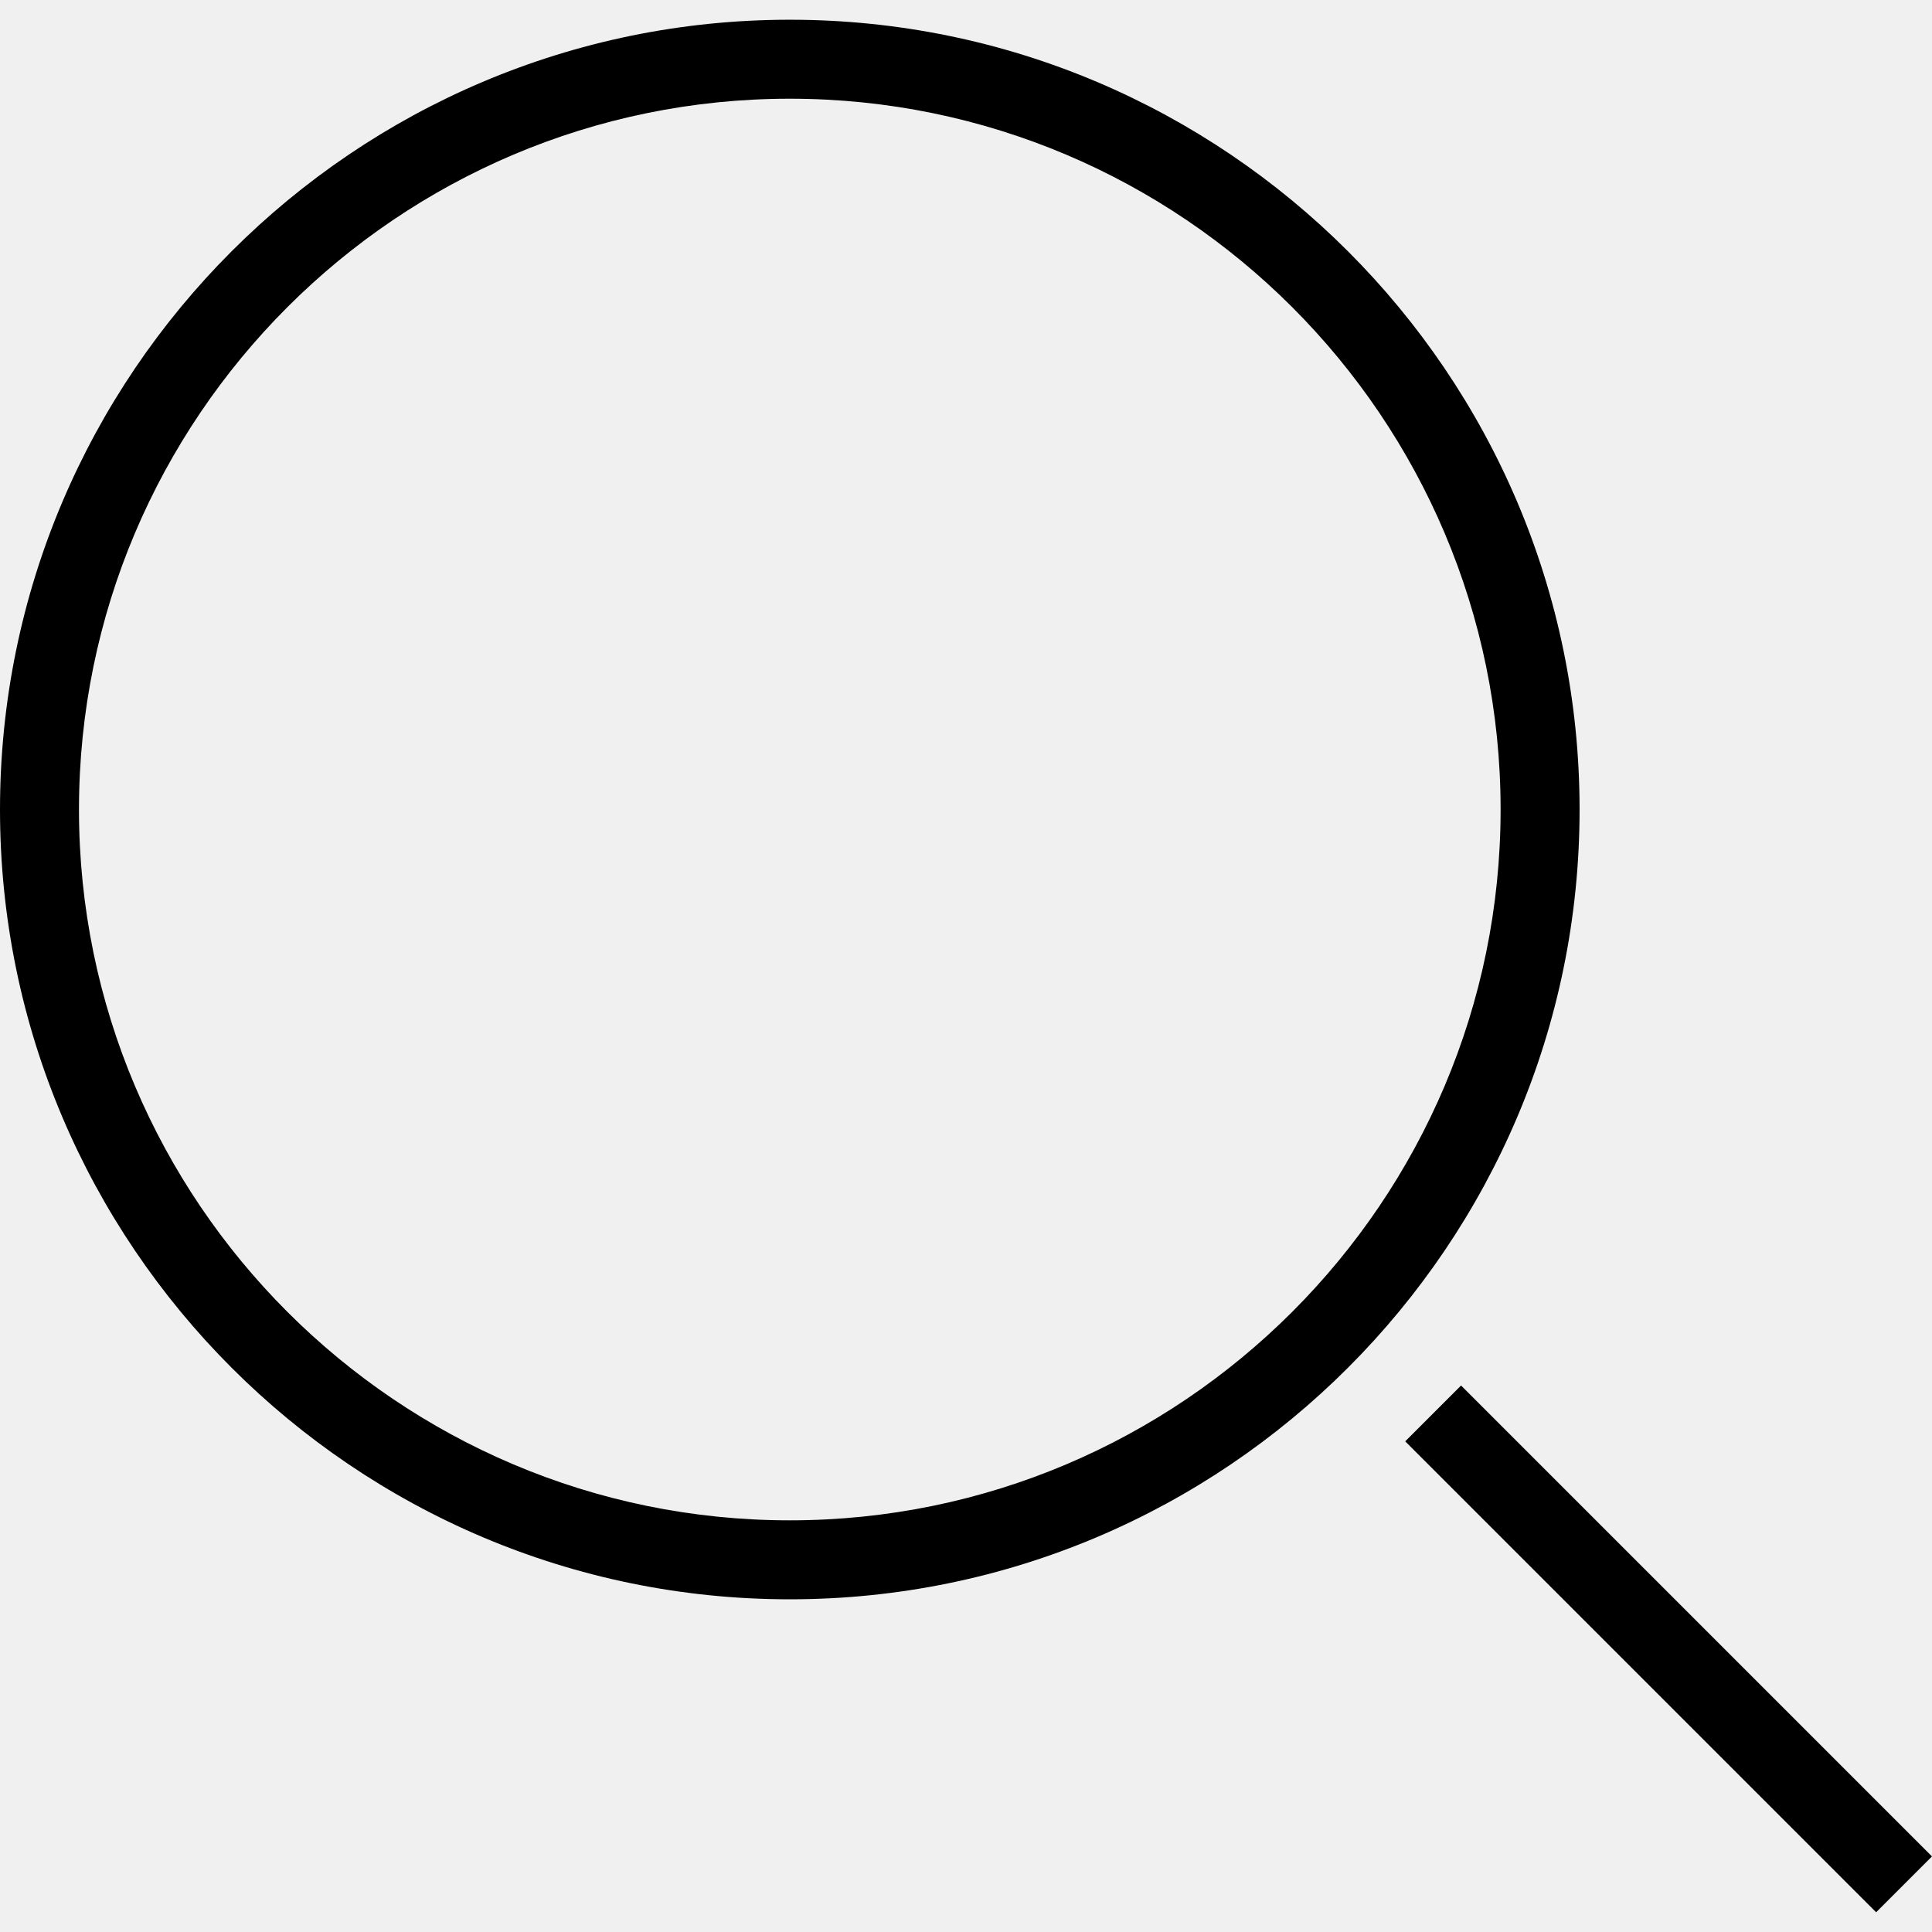
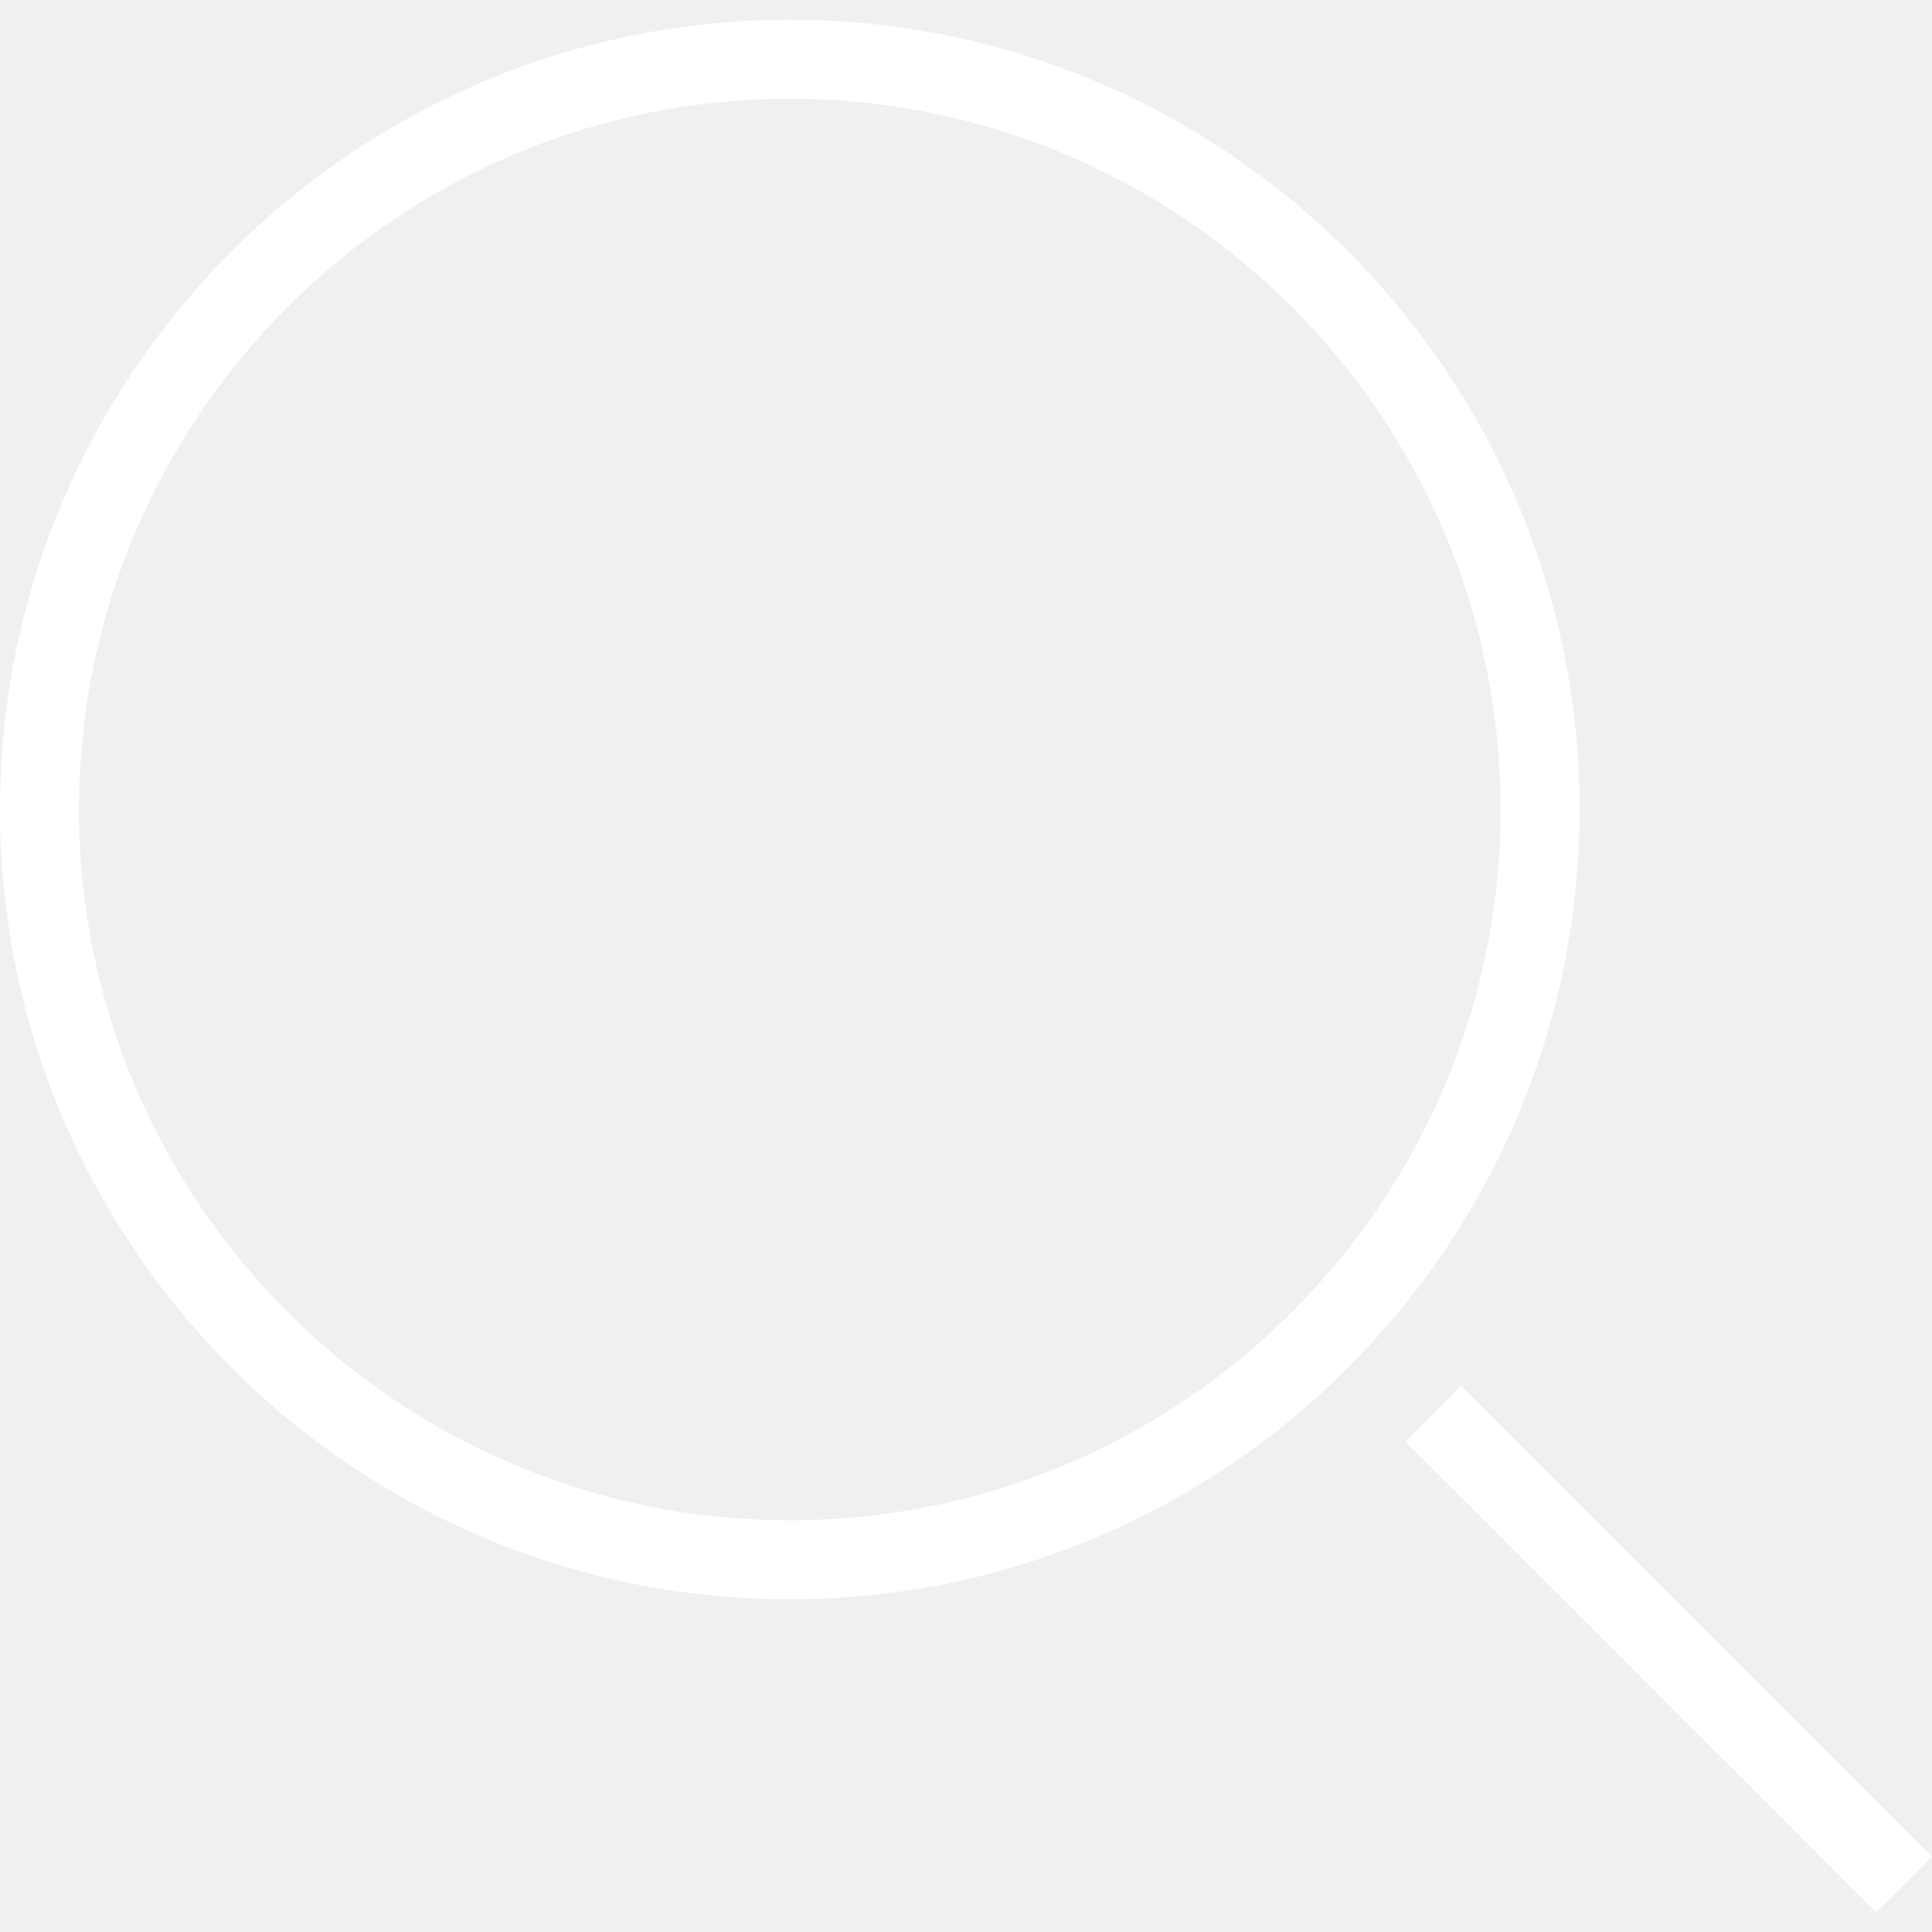
- <svg xmlns="http://www.w3.org/2000/svg" version="1.1" id="Layer_1" x="0px" y="0px" viewBox="0 0 511.986 511.986" style="enable-background:new 0 0 511.986 511.986;" xml:space="preserve">
+ <svg xmlns="http://www.w3.org/2000/svg" width="30px" height="30px" version="1.1" id="Layer_1" x="0px" y="0px" viewBox="0 0 511.986 511.986" style="enable-background:new 0 0 511.986 511.986;" xml:space="preserve">
  <g>
    <g>
-       <path d="M209.297,5.229C93.887,5.229,0,99.121,0,214.526C0,329.93,93.887,423.822,209.297,423.822    c115.409,0,209.297-93.892,209.297-209.297C418.593,99.121,324.706,5.229,209.297,5.229z M209.297,402.893    c-103.862,0-188.367-84.5-188.367-188.367c0-103.866,84.505-188.367,188.367-188.367c103.861,0,188.367,84.501,188.367,188.367    C397.664,318.392,313.158,402.893,209.297,402.893z" />
+       <path style="fill:#fff;" d="M209.297,5.229C93.887,5.229,0,99.121,0,214.526C0,329.93,93.887,423.822,209.297,423.822    c115.409,0,209.297-93.892,209.297-209.297C418.593,99.121,324.706,5.229,209.297,5.229z M209.297,402.893    c-103.862,0-188.367-84.5-188.367-188.367c0-103.866,84.505-188.367,188.367-188.367c103.861,0,188.367,84.501,188.367,188.367    C397.664,318.392,313.158,402.893,209.297,402.893z" />
    </g>
  </g>
  <g>
    <g>
-       <rect x="431.726" y="348.717" transform="matrix(0.7071 -0.7071 0.7071 0.7071 -179.4635 440.6595)" width="20.927" height="176.488" />
+       <rect style="fill:#fff;" x="431.726" y="348.717" transform="matrix(0.7071 -0.7071 0.7071 0.7071 -179.4635 440.6595)" width="20.927" height="176.488" />
    </g>
  </g>
  <g>
</g>
  <g>
</g>
  <g>
</g>
  <g>
</g>
  <g>
</g>
  <g>
</g>
  <g>
</g>
  <g>
</g>
  <g>
</g>
  <g>
</g>
  <g>
</g>
  <g>
</g>
  <g>
</g>
  <g>
</g>
  <g>
</g>
</svg>
